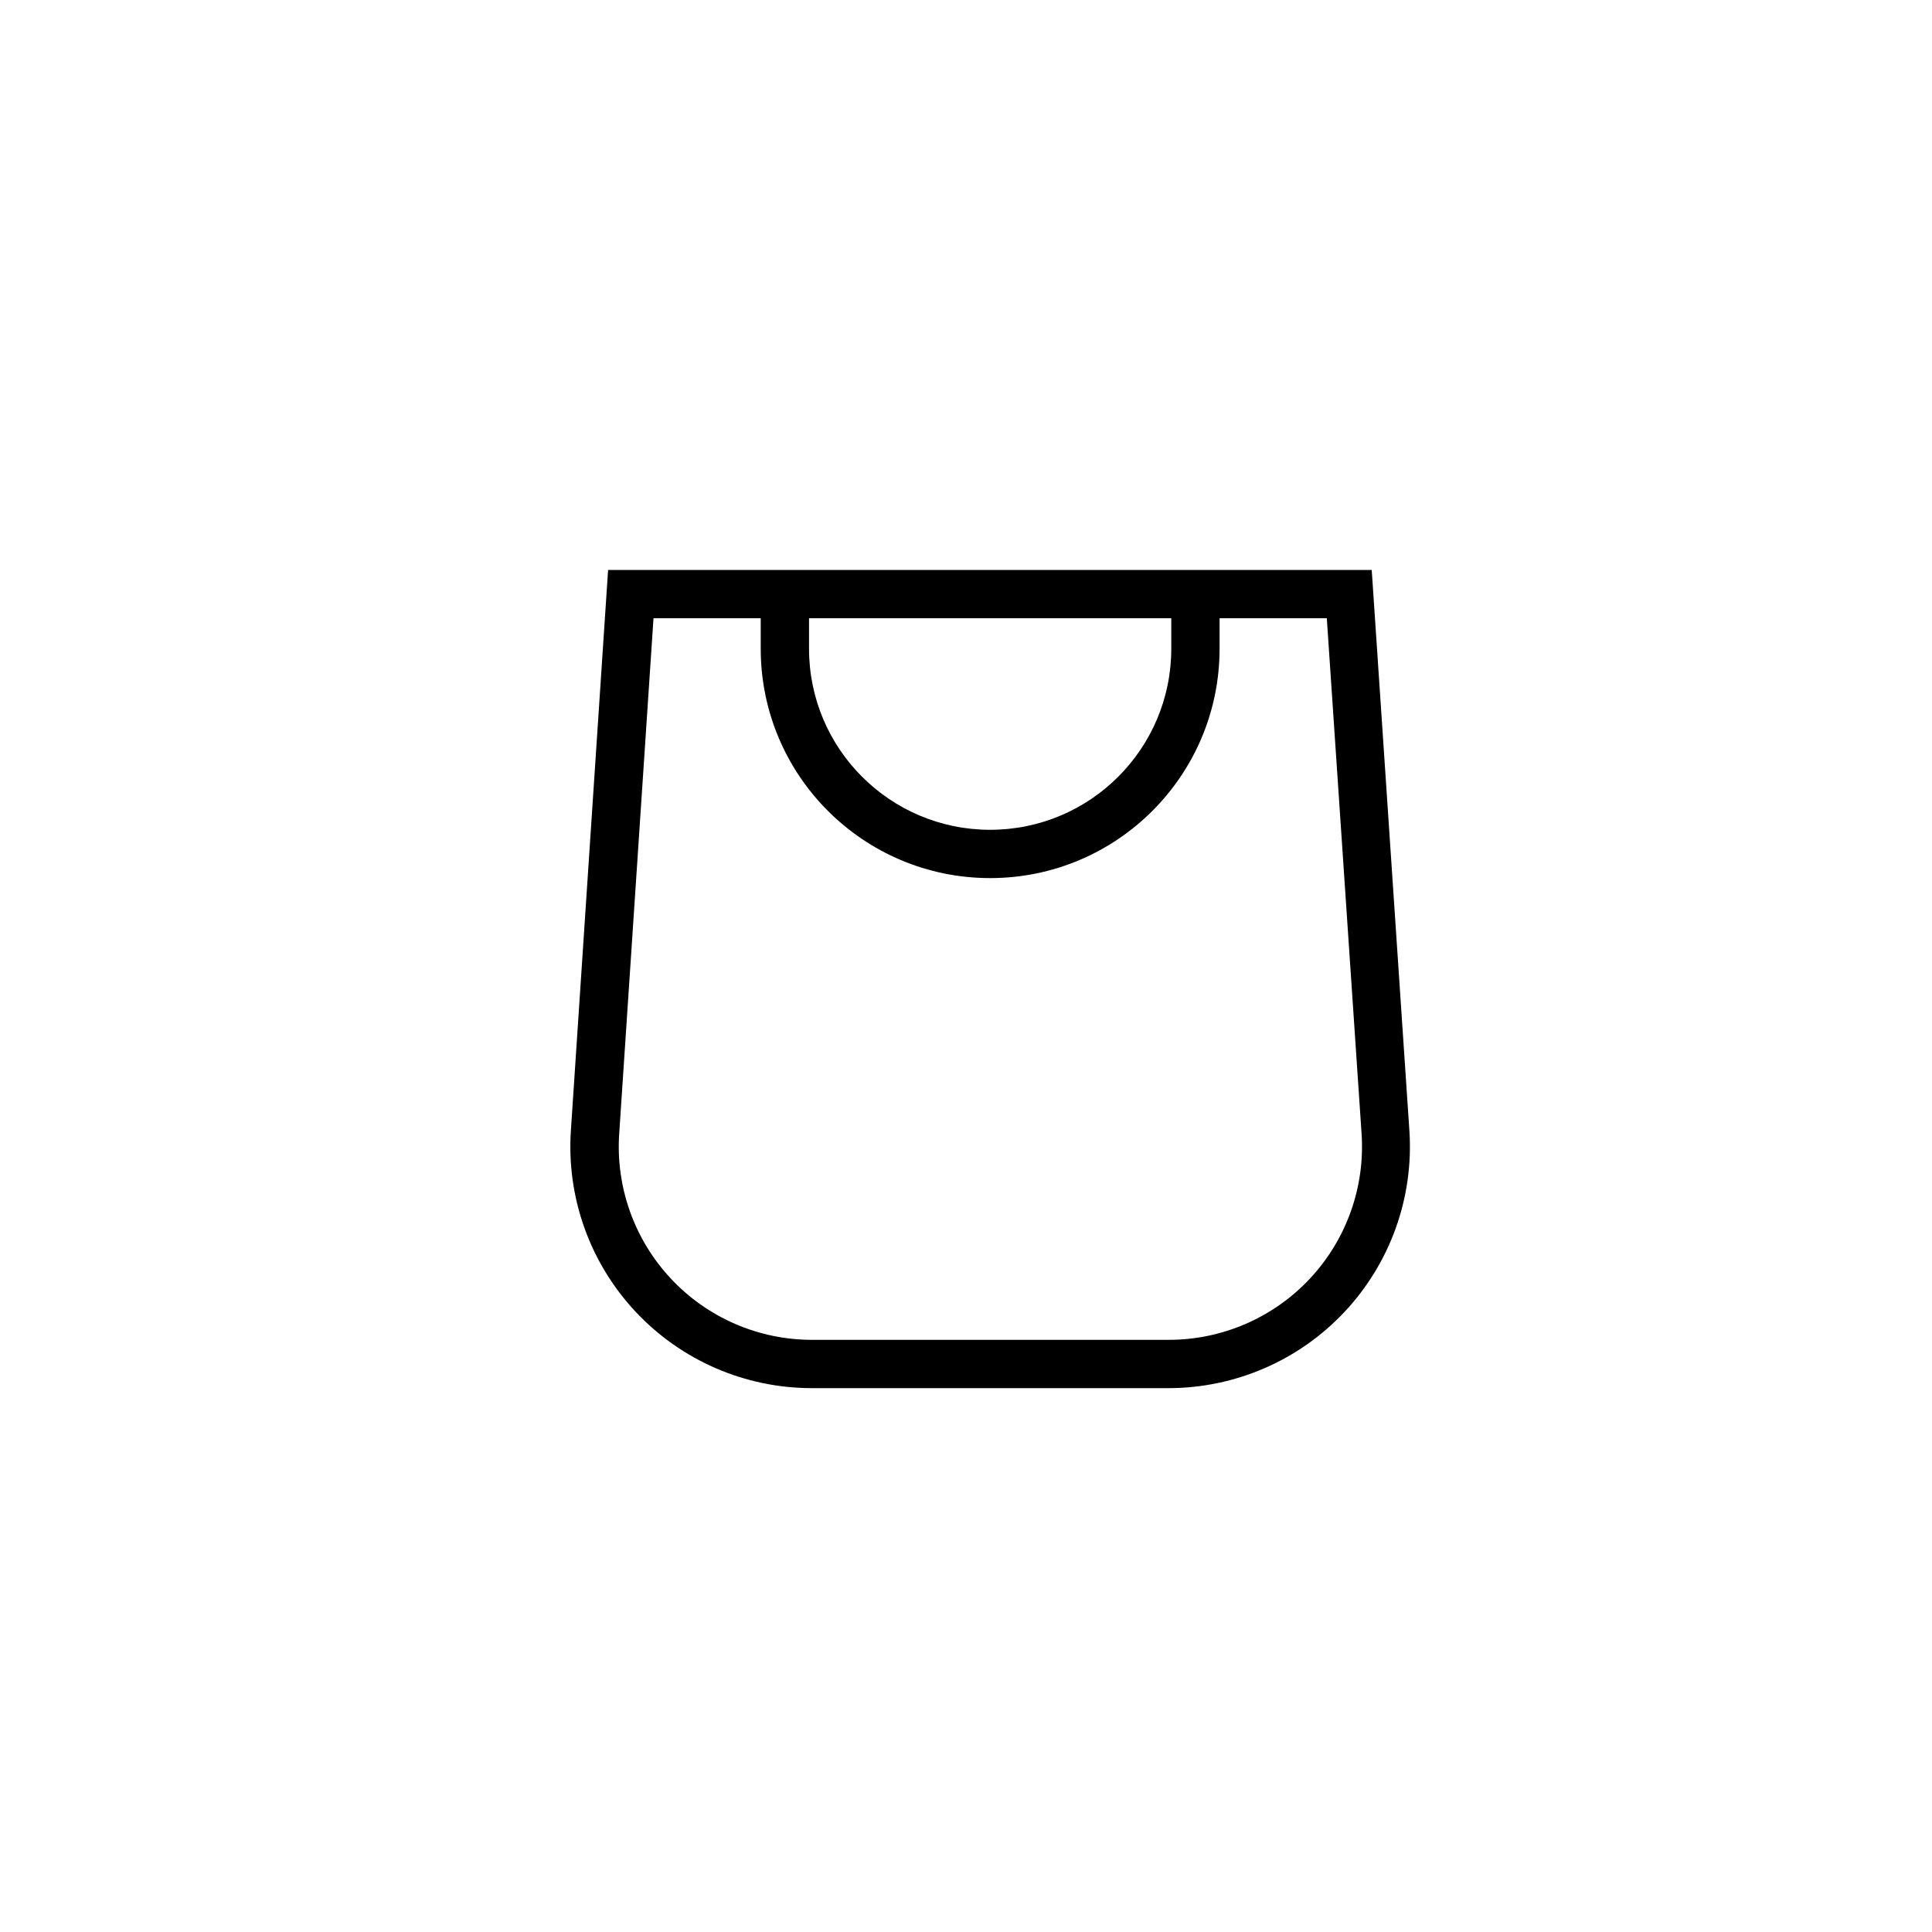
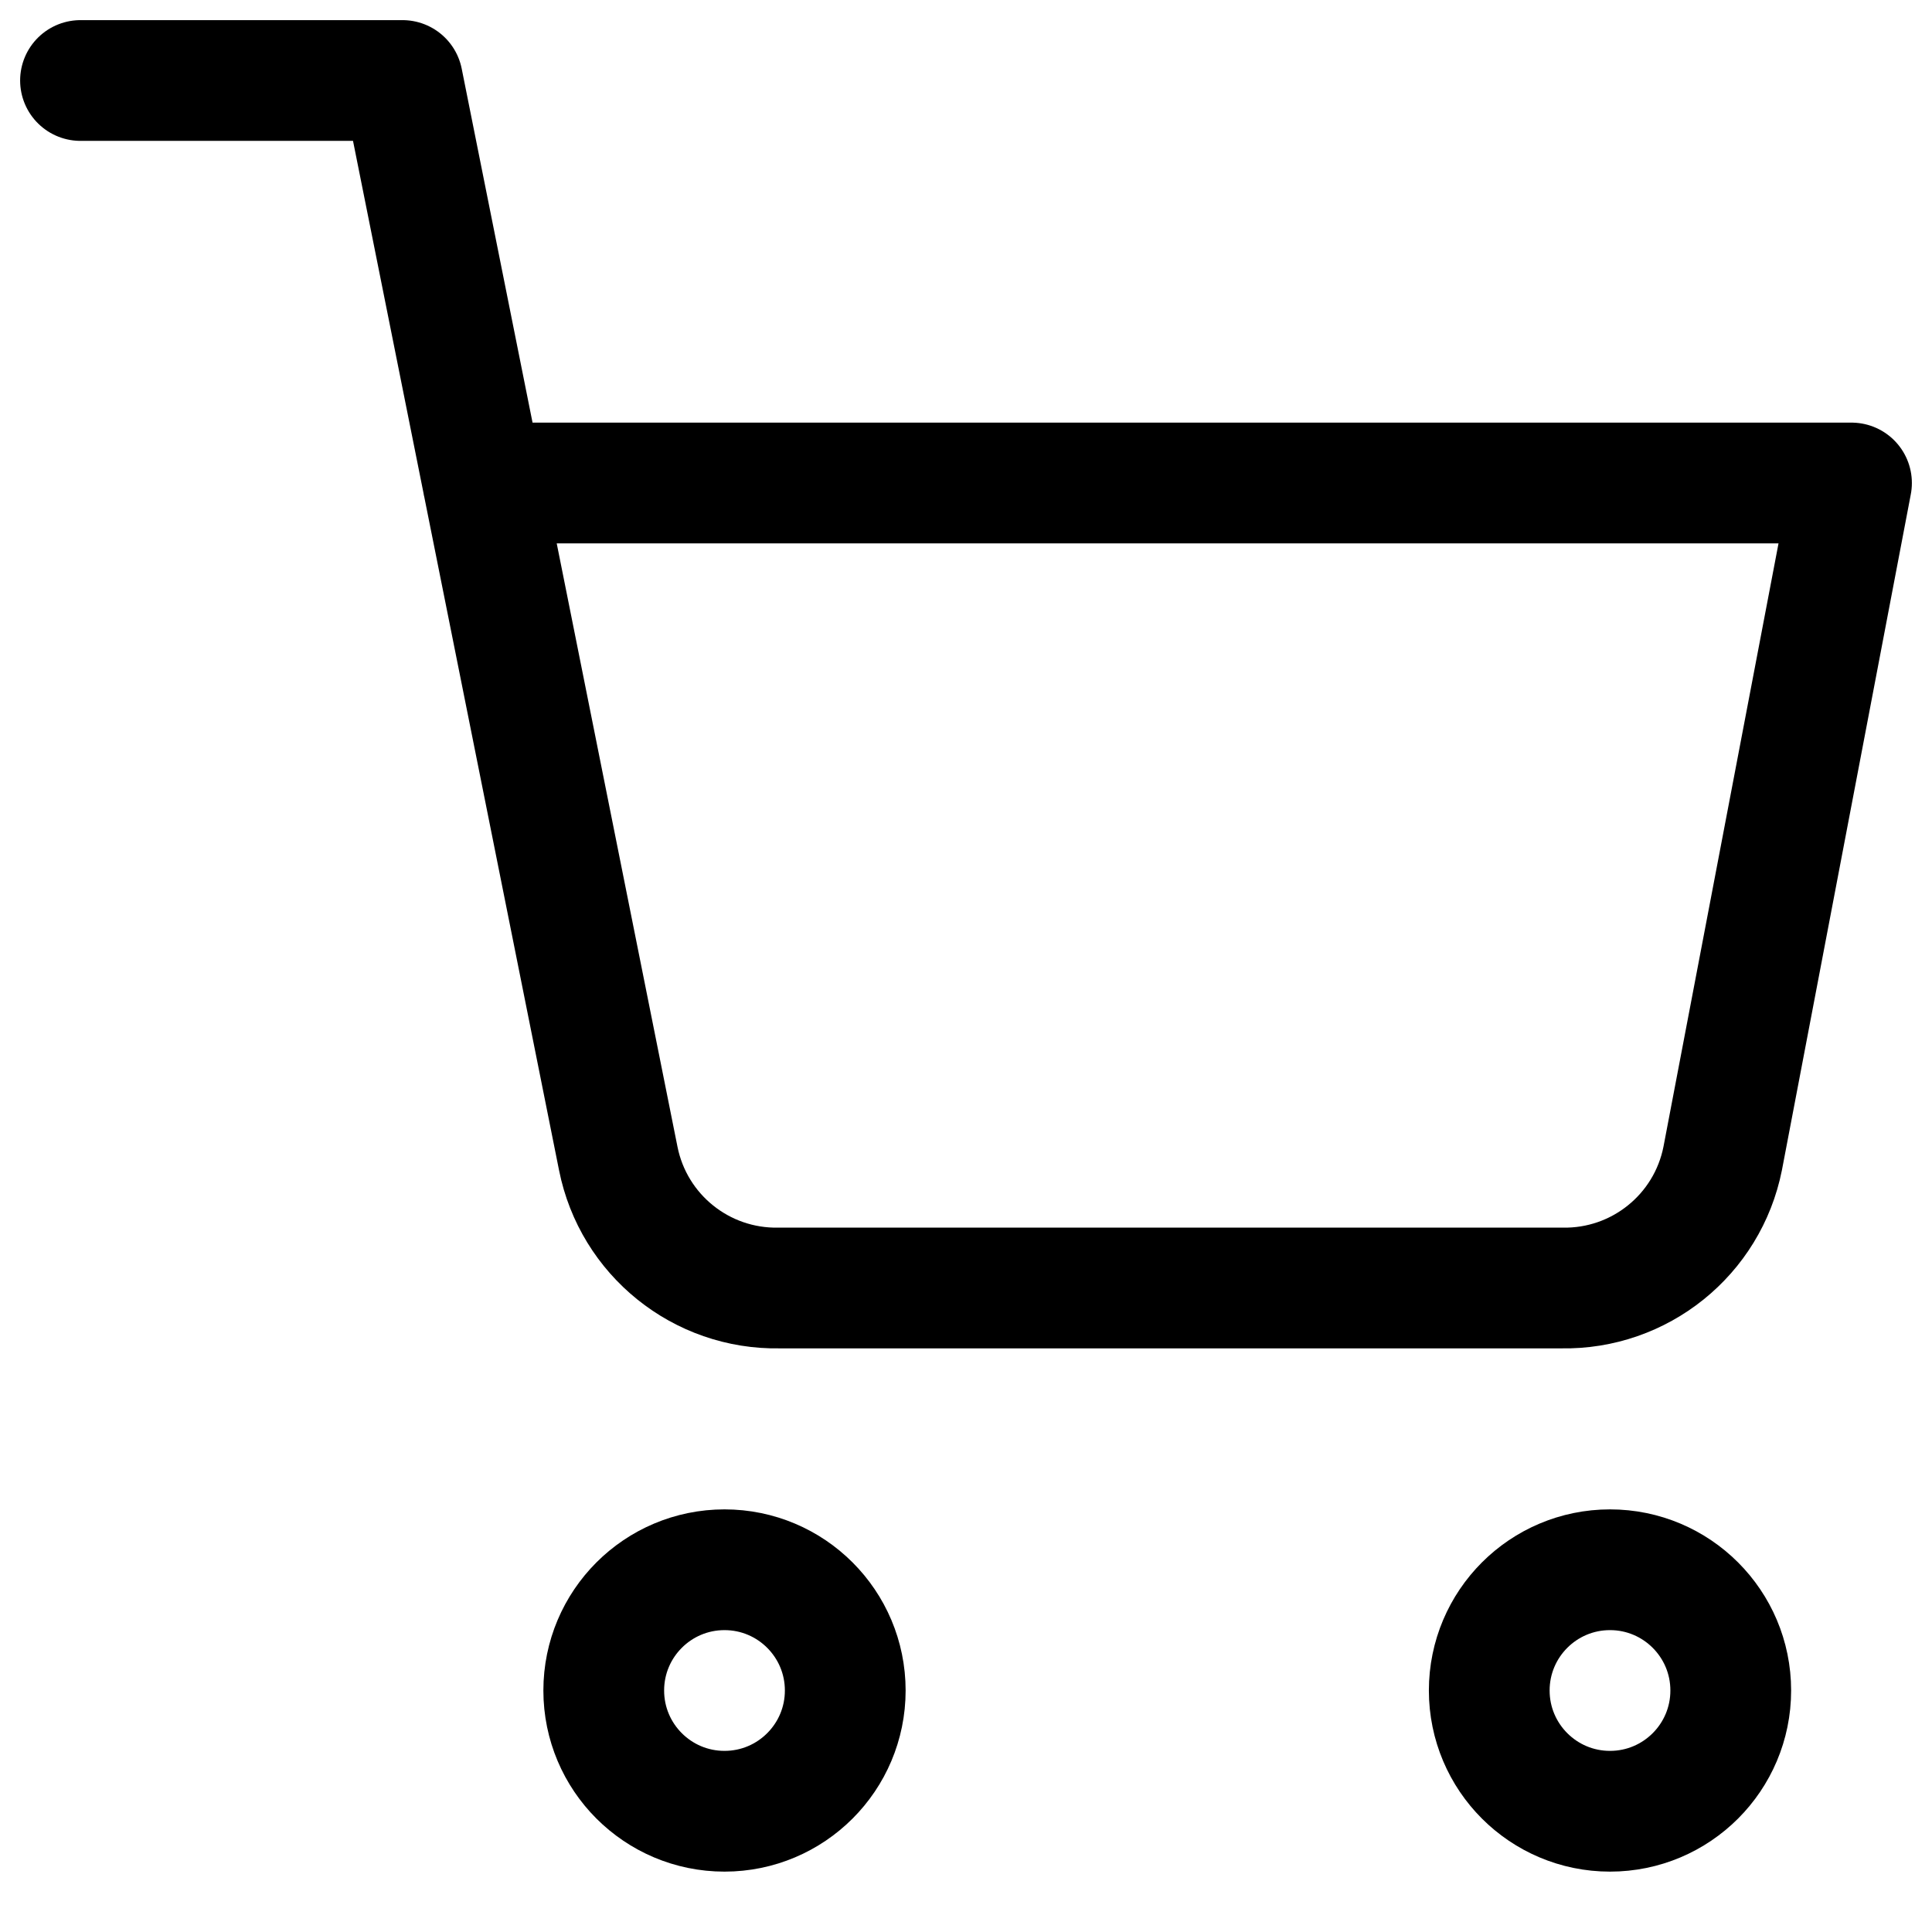
- <svg xmlns="http://www.w3.org/2000/svg" fill="none" class="icon icon-cart-empty" viewBox="0 0 40 40">
-   <path fill="currentColor" fill-rule="evenodd" d="M15.75 11.8h-3.16l-.77 11.6a5 5 0 0 0 4.99 5.34h7.38a5 5 0 0 0 4.99-5.33L28.4 11.8zm0 1h-2.22l-.71 10.67a4 4 0 0 0 3.99 4.27h7.38a4 4 0 0 0 4-4.27l-.72-10.67h-2.22v.63a4.75 4.75 0 1 1-9.5 0zm8.5 0h-7.5v.63a3.75 3.75 0 1 0 7.5 0z" />
+ <svg xmlns="http://www.w3.org/2000/svg" fill="none" class="icon icon-cart-empty" viewBox="0 0 24 24" stroke="currentColor" stroke-width="1.5" stroke-linecap="round" stroke-linejoin="round">
+   <path d="M1 1h4l2.68 13.39a2 2 0 0 0 2 1.61h9.72a2 2 0 0 0 2-1.61L23 6H6" />
+   <circle cx="9" cy="21" r="1.5" />
+   <circle cx="20" cy="21" r="1.5" />
</svg>
